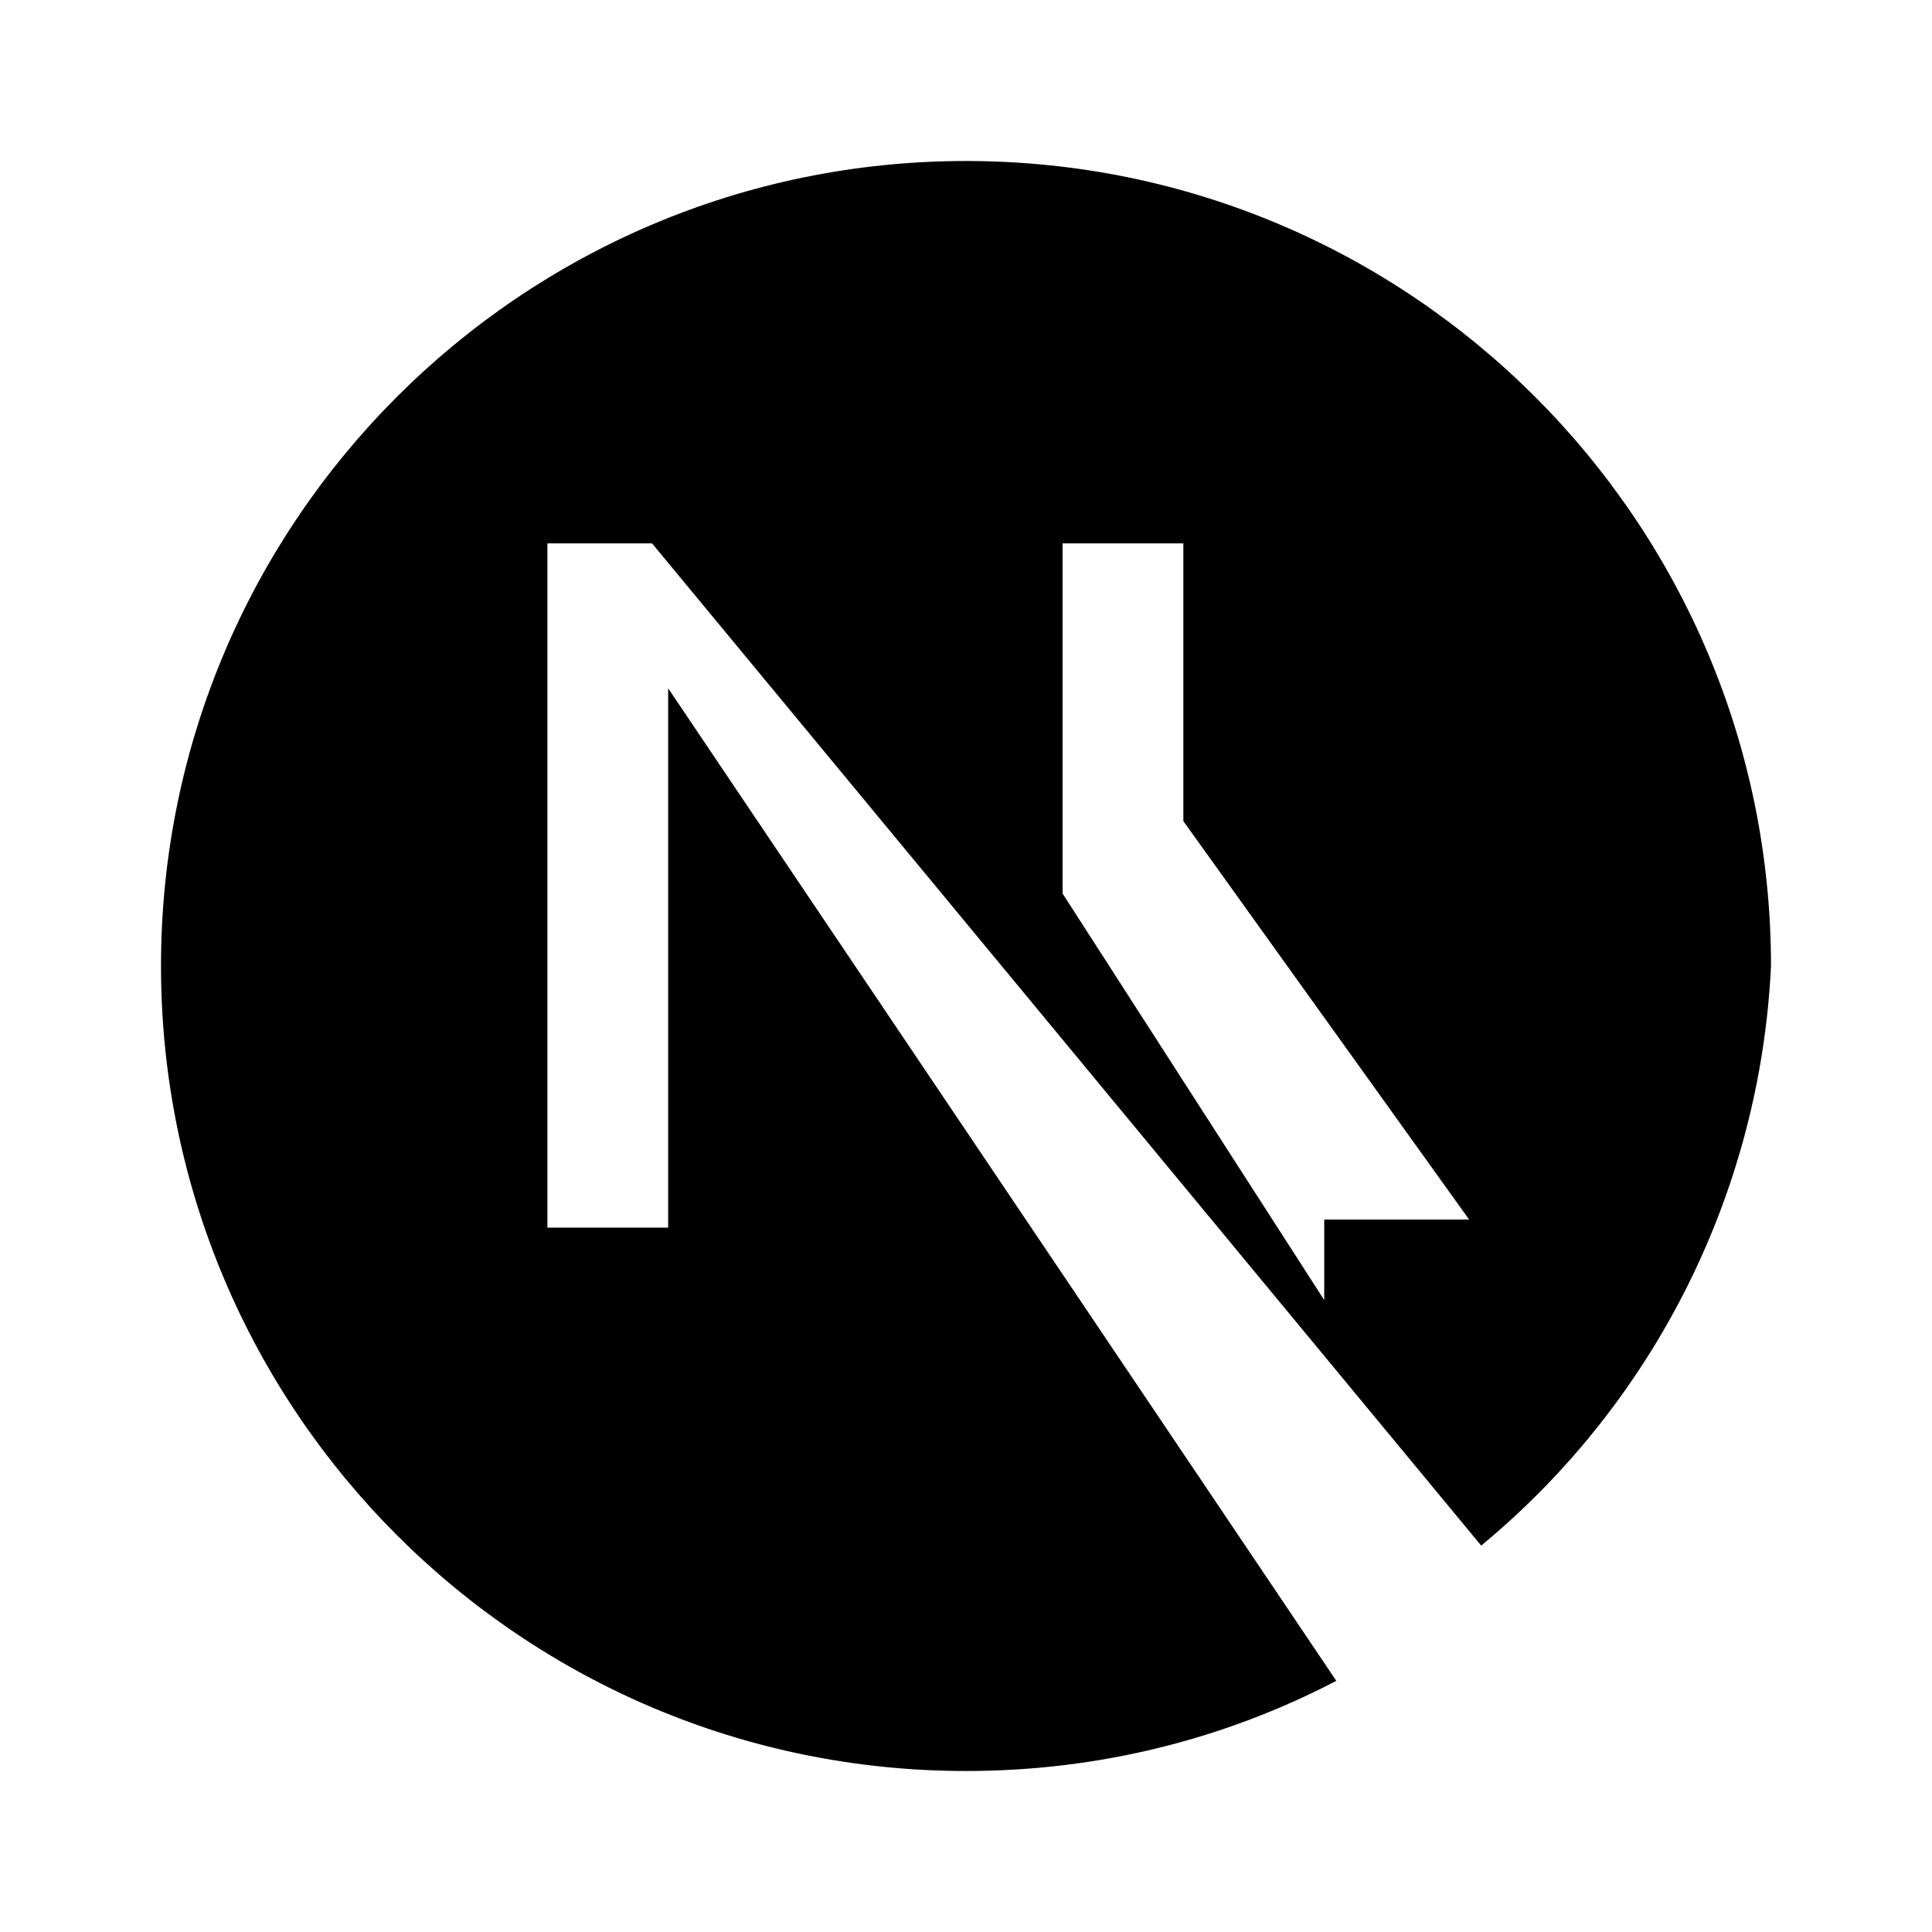
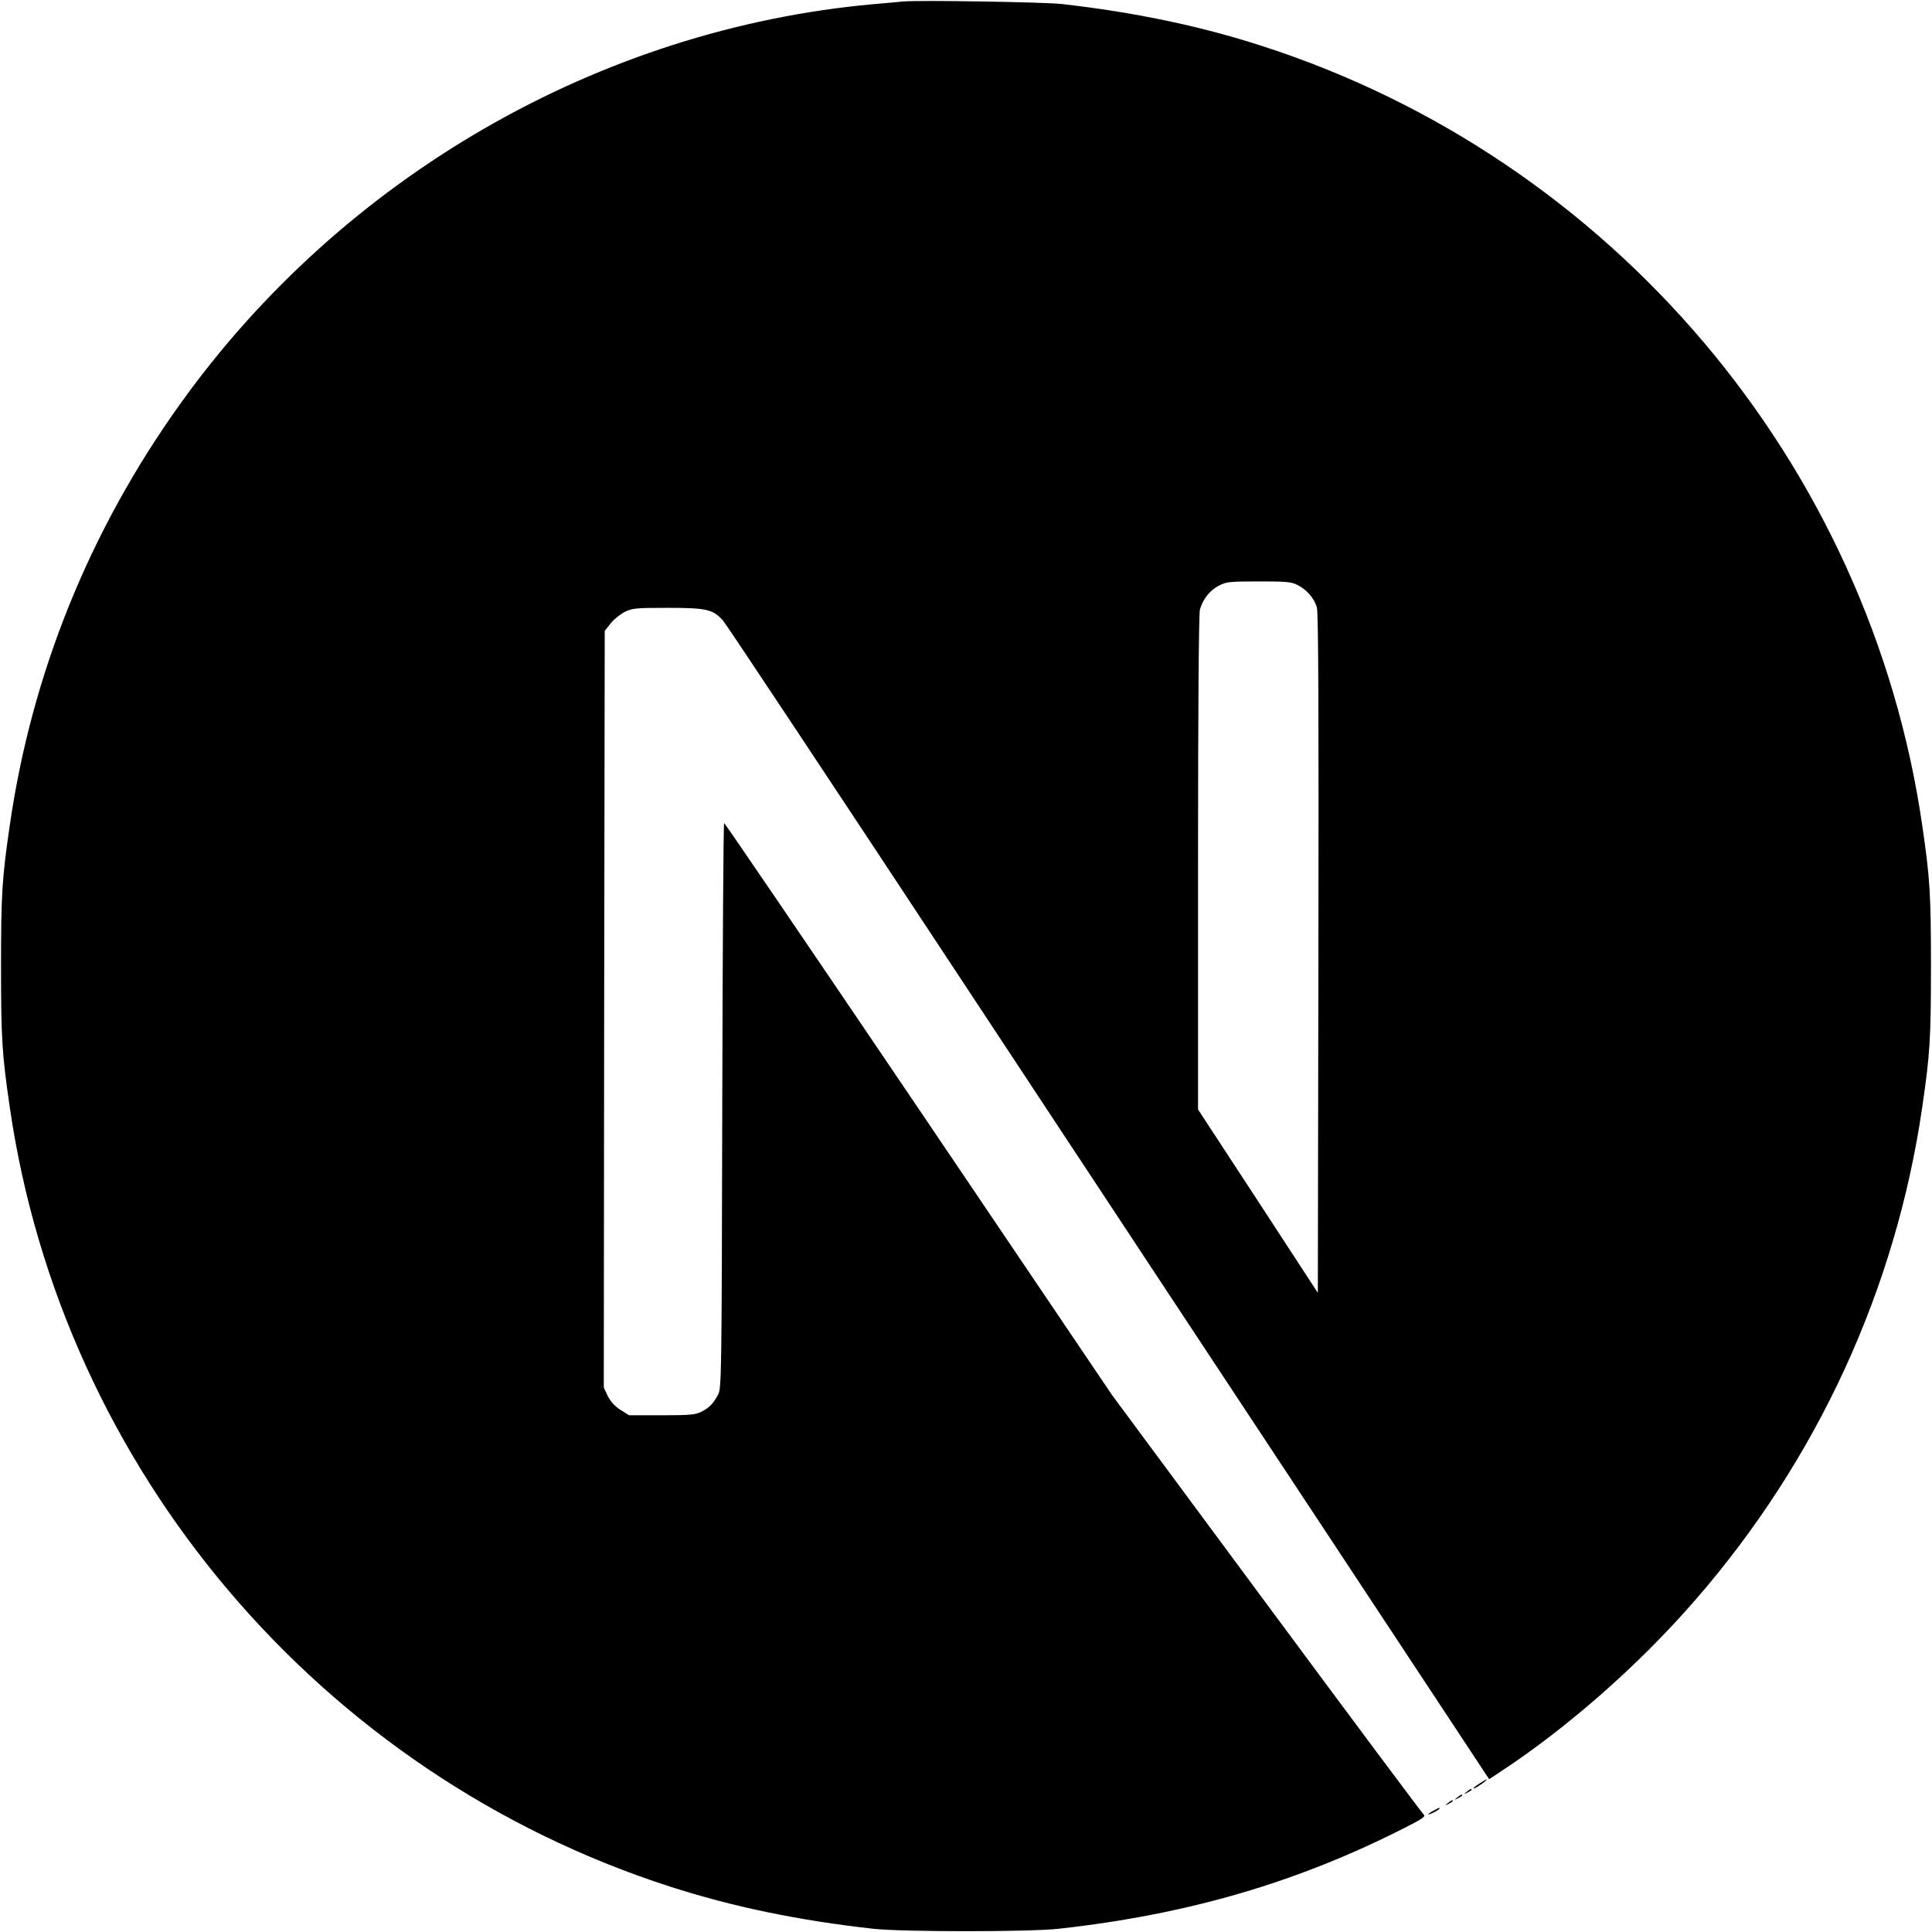
- <svg xmlns="http://www.w3.org/2000/svg" viewBox="0 0 24 24" fill="currentColor" aria-hidden="true">
-   <path d="M12 2C6.48 2 2 6.48 2 12s4.48 10 10 10c1.66 0 3.22-.4 4.6-1.12L8.3 8.55v6.7h-1.5V6.75h1.3L18.4 19.2A9.96 9.96 0 0 0 22 12c0-5.52-4.48-10-10-10Zm4.45 14.15L13.2 11.1V6.75h1.5v3.45l3.55 4.95h-1.8Z" />
+ <svg xmlns="http://www.w3.org/2000/svg" fill="#000" height="1024pt" viewBox=".5 -.2 1023 1024.1" width="1024pt">
+   <path fill="#000" d="m478.5.6c-2.2.2-9.2.9-15.5 1.4-145.3 13.1-281.4 91.5-367.6 212-48 67-78.7 143-90.3 223.5-4.1 28.1-4.6 36.4-4.6 74.5s.5 46.4 4.6 74.5c27.8 192.1 164.5 353.5 349.9 413.3 33.2 10.7 68.2 18 108 22.4 15.5 1.7 82.5 1.7 98 0 68.7-7.6 126.9-24.6 184.3-53.9 8.8-4.5 10.5-5.7 9.3-6.7-.8-.6-38.3-50.9-83.3-111.7l-81.8-110.5-102.5-151.7c-56.4-83.4-102.8-151.6-103.2-151.6-.4-.1-.8 67.3-1 149.6-.3 144.1-.4 149.9-2.2 153.3-2.6 4.9-4.6 6.9-8.8 9.1-3.2 1.6-6 1.9-21.1 1.9h-17.3l-4.6-2.9c-3-1.9-5.2-4.4-6.7-7.3l-2.1-4.5.2-200.5.3-200.6 3.1-3.9c1.6-2.1 5-4.8 7.4-6.1 4.1-2 5.7-2.2 23-2.2 20.4 0 23.8.8 29.1 6.6 1.5 1.6 57 85.2 123.4 185.9s157.2 238.2 201.8 305.7l81 122.7 4.1-2.7c36.3-23.6 74.7-57.2 105.1-92.2 64.7-74.3 106.4-164.9 120.4-261.5 4.1-28.1 4.6-36.4 4.6-74.5s-.5-46.4-4.6-74.5c-27.8-192.1-164.5-353.5-349.9-413.3-32.7-10.6-67.5-17.9-106.5-22.3-9.6-1-75.7-2.1-84-1.3zm209.4 309.4c4.8 2.4 8.7 7 10.1 11.8.8 2.6 1 58.2.8 183.5l-.3 179.8-31.7-48.6-31.8-48.6v-130.7c0-84.5.4-132 1-134.3 1.6-5.6 5.1-10 9.9-12.6 4.1-2.1 5.6-2.3 21.3-2.3 14.8 0 17.4.2 20.7 2z" />
+   <path d="m784.3 945.1c-3.5 2.2-4.6 3.7-1.5 2 2.2-1.3 5.8-4 5.2-4.1-.3 0-2 1-3.7 2.1zm-6.9 4.5c-1.8 1.4-1.8 1.5.4.4 1.2-.6 2.2-1.3 2.2-1.5 0-.8-.5-.6-2.6 1.1zm-5 3c-1.8 1.4-1.8 1.5.4.4 1.2-.6 2.2-1.3 2.2-1.5 0-.8-.5-.6-2.6 1.1zm-5 3c-1.8 1.4-1.8 1.5.4.4 1.2-.6 2.2-1.3 2.2-1.5 0-.8-.5-.6-2.6 1.1zm-7.6 4c-3.8 2-3.6 2.8.2.9 1.7-.9 3-1.8 3-2 0-.7-.1-.6-3.2 1.1z" />
</svg>
